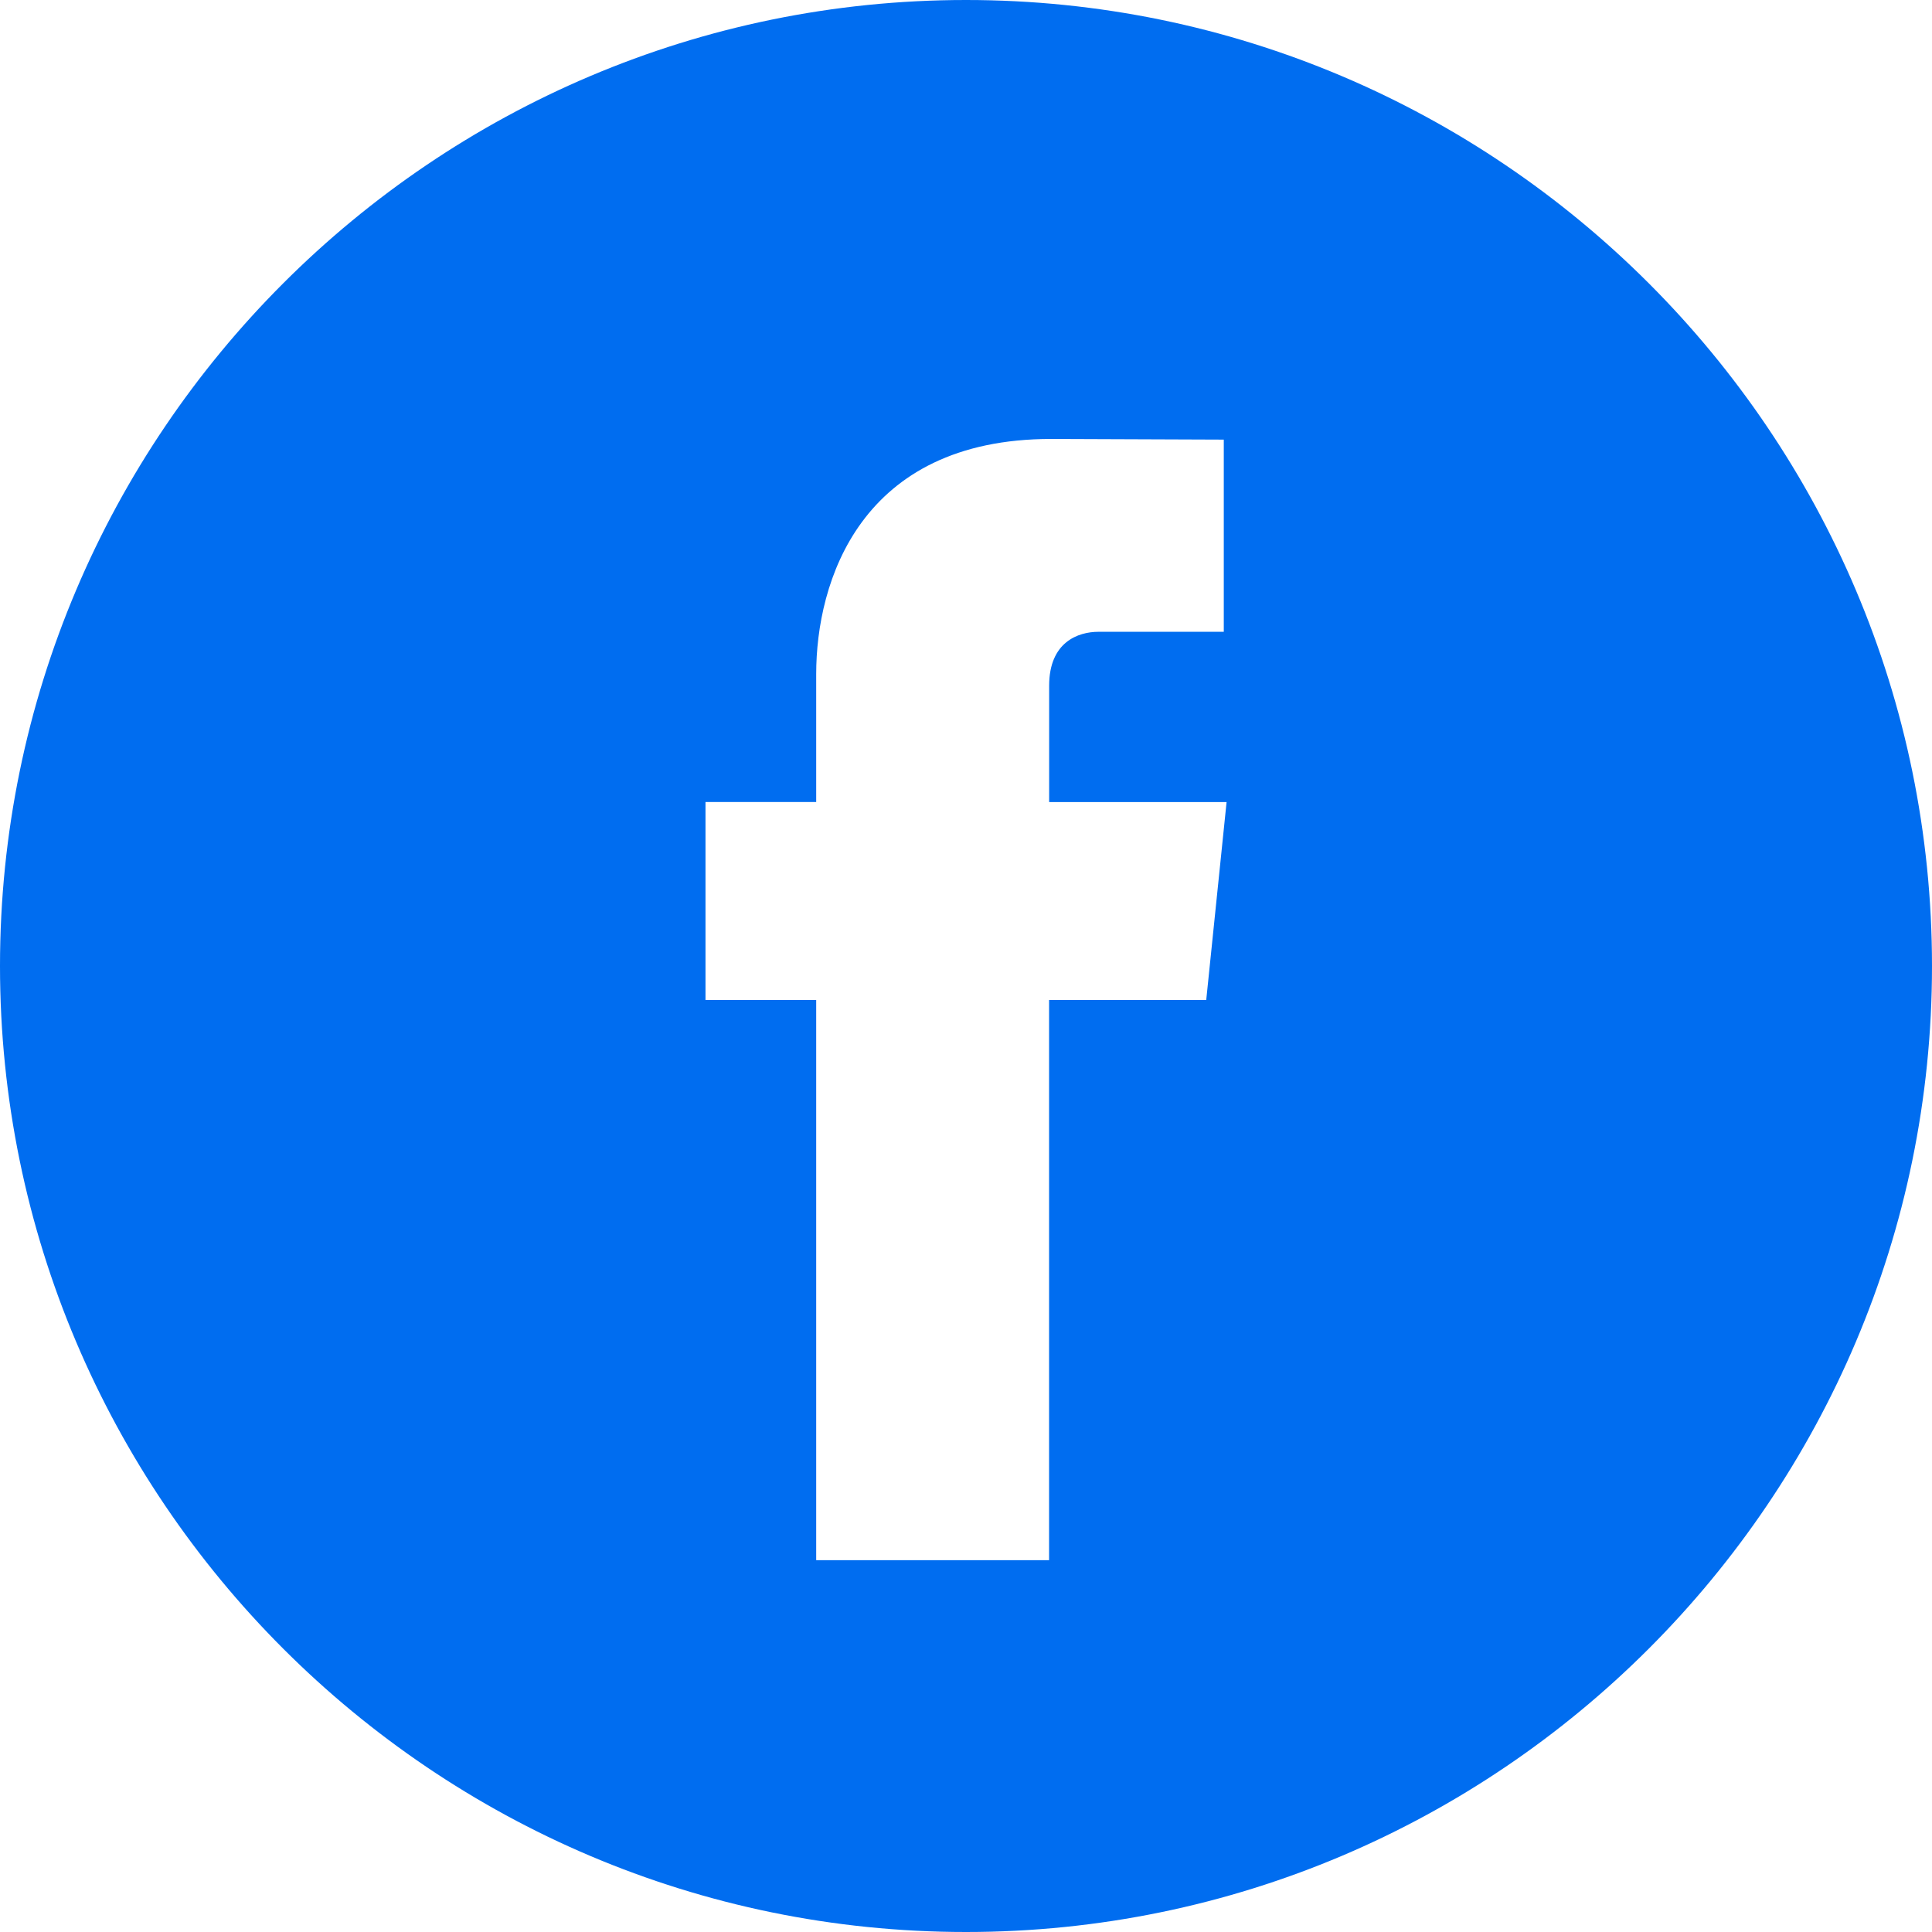
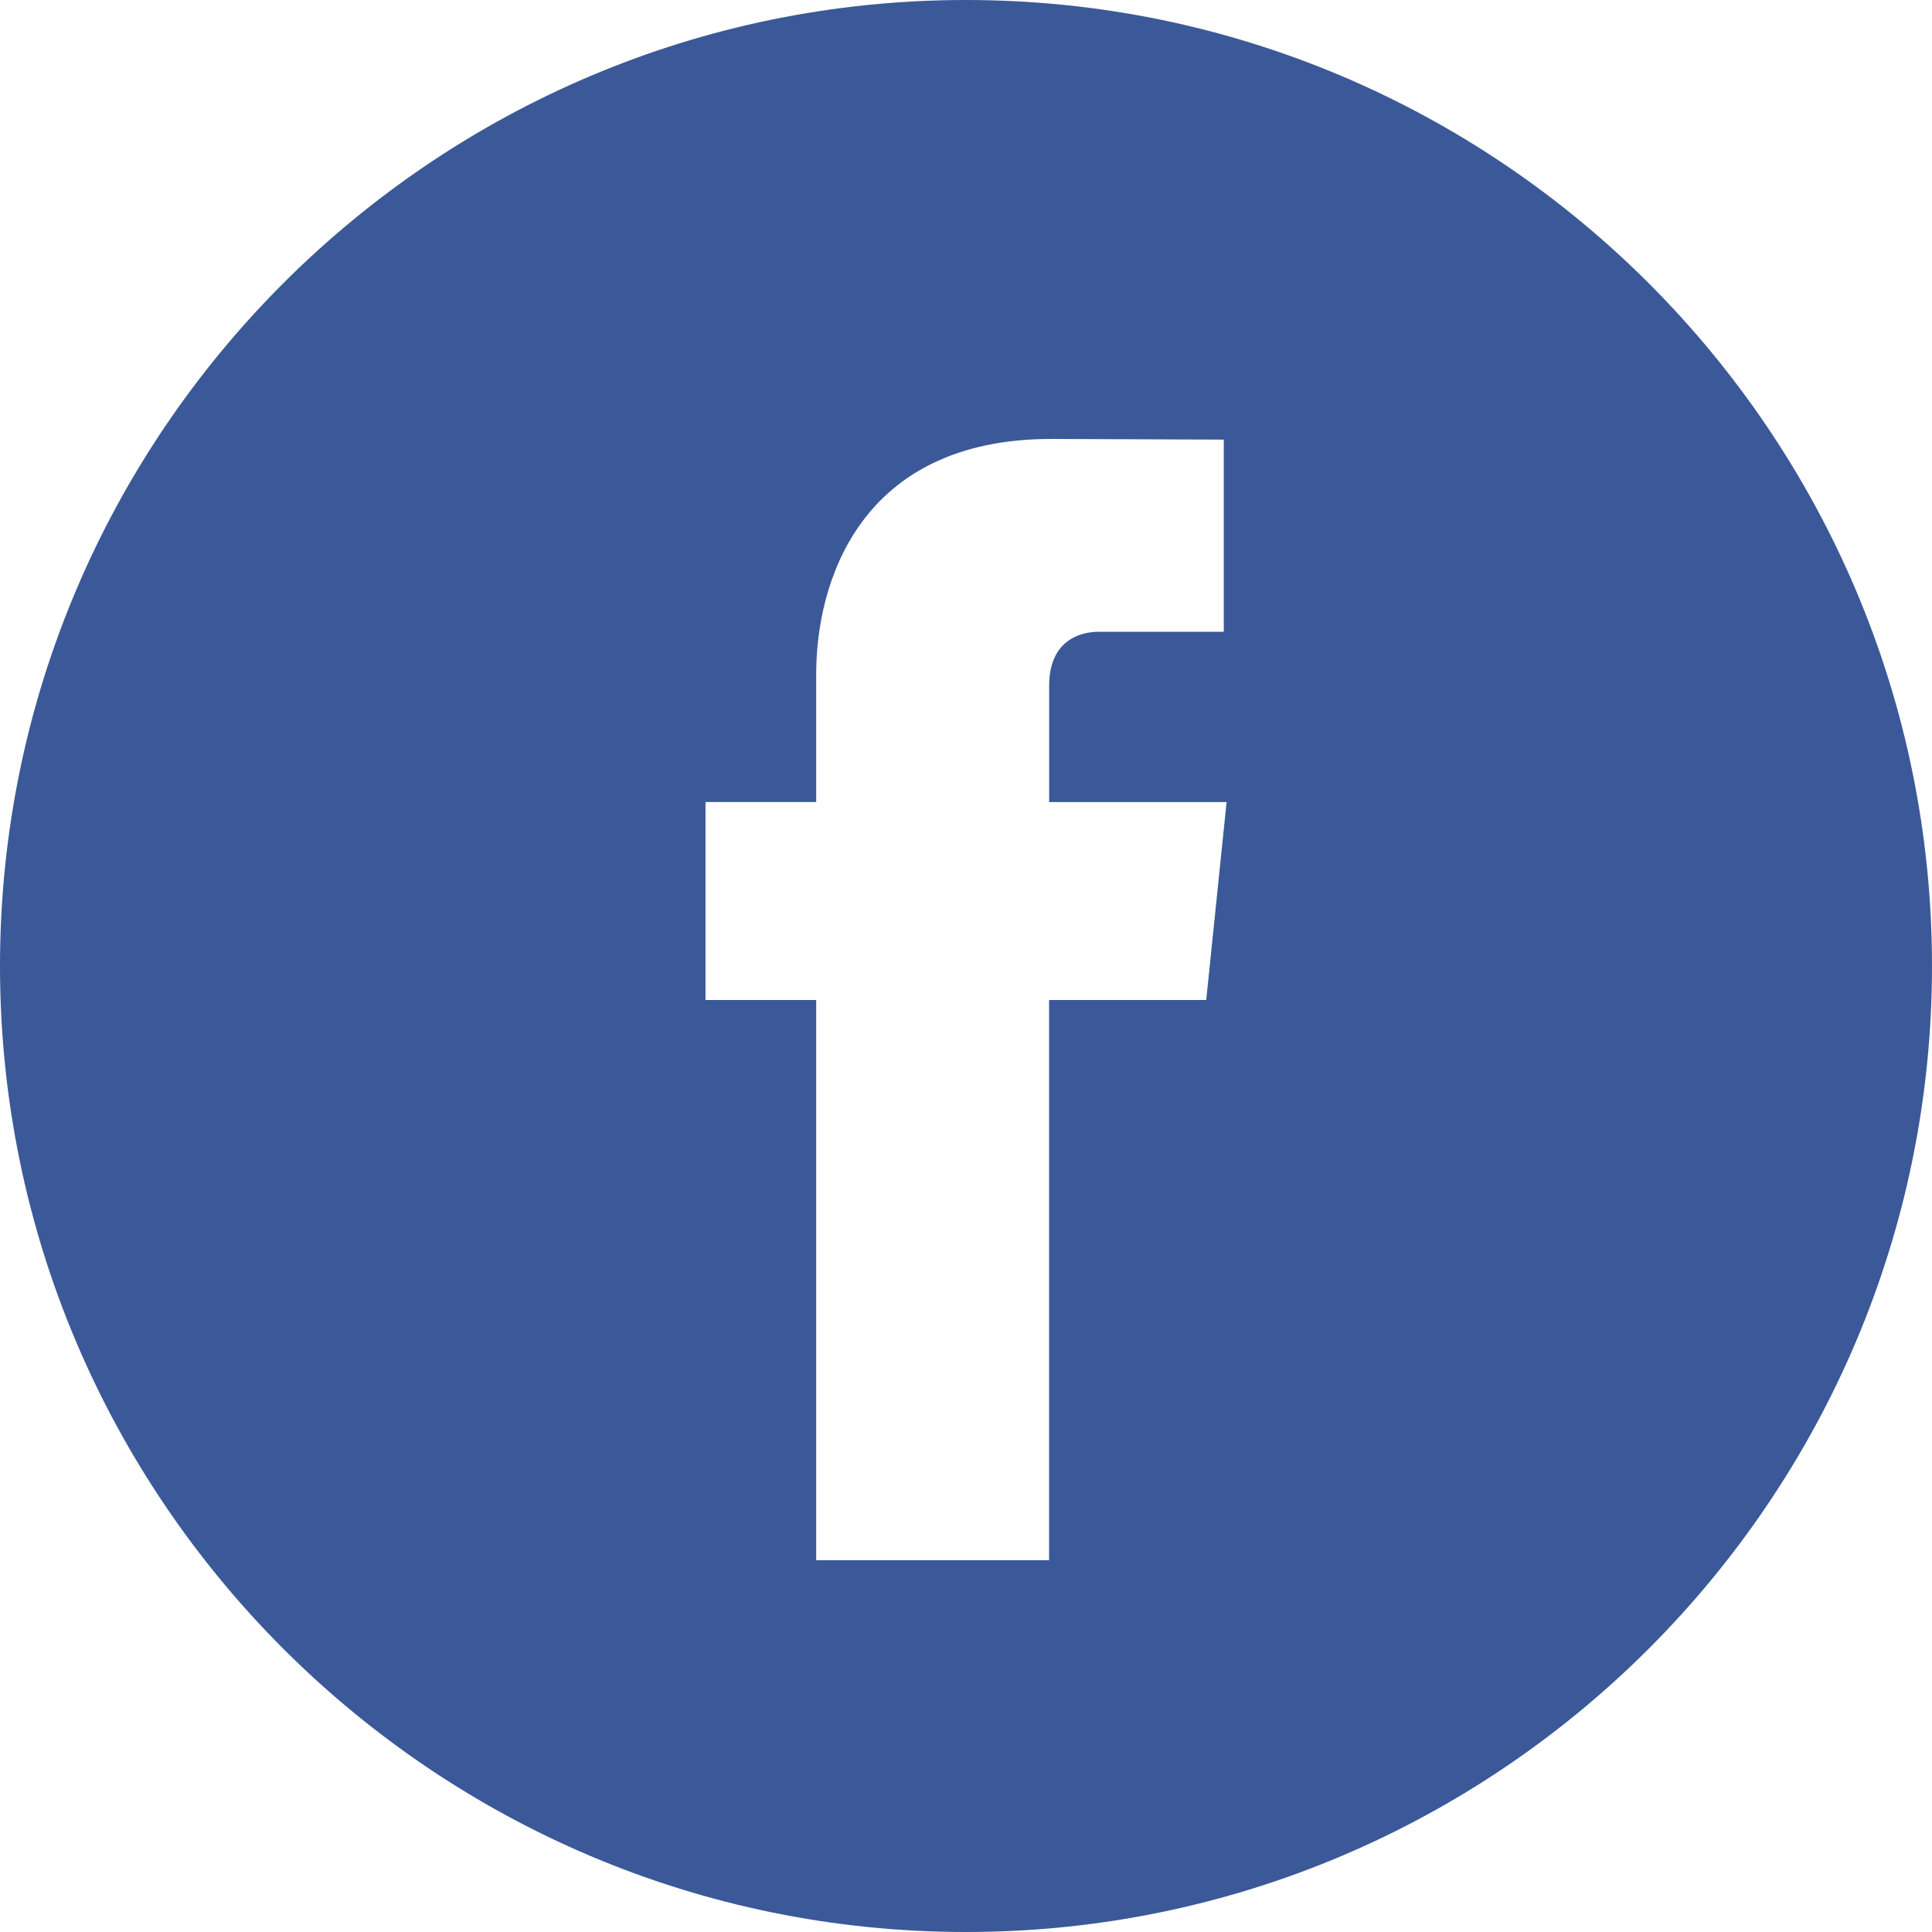
<svg xmlns="http://www.w3.org/2000/svg" version="1.1" id="Capa_1" x="0px" y="0px" width="512px" height="512px" viewBox="0 0 49.652 49.652" style="enable-background:new 0 0 49.652 49.652;" xml:space="preserve">
  <g>
    <g>
-       <path d="M24.826,0C11.137,0,0,11.137,0,24.826c0,13.688,11.137,24.826,24.826,24.826c13.688,0,24.826-11.138,24.826-24.826    C49.652,11.137,38.516,0,24.826,0z M31,25.7h-4.039c0,6.453,0,14.396,0,14.396h-5.985c0,0,0-7.866,0-14.396h-2.845v-5.088h2.845    v-3.291c0-2.357,1.12-6.04,6.04-6.04l4.435,0.017v4.939c0,0-2.695,0-3.219,0c-0.524,0-1.269,0.262-1.269,1.386v2.99h4.56L31,25.7z    " fill="#006DF0" />
+       <path d="M24.826,0C11.137,0,0,11.137,0,24.826c0,13.688,11.137,24.826,24.826,24.826c13.688,0,24.826-11.138,24.826-24.826    C49.652,11.137,38.516,0,24.826,0z M31,25.7h-4.039c0,6.453,0,14.396,0,14.396h-5.985c0,0,0-7.866,0-14.396h-2.845v-5.088h2.845    v-3.291c0-2.357,1.12-6.04,6.04-6.04l4.435,0.017v4.939c0,0-2.695,0-3.219,0c-0.524,0-1.269,0.262-1.269,1.386v2.99h4.56L31,25.7z    " fill="#3b5998" />
    </g>
  </g>
  <g>
</g>
  <g>
</g>
  <g>
</g>
  <g>
</g>
  <g>
</g>
  <g>
</g>
  <g>
</g>
  <g>
</g>
  <g>
</g>
  <g>
</g>
  <g>
</g>
  <g>
</g>
  <g>
</g>
  <g>
</g>
  <g>
</g>
</svg>
